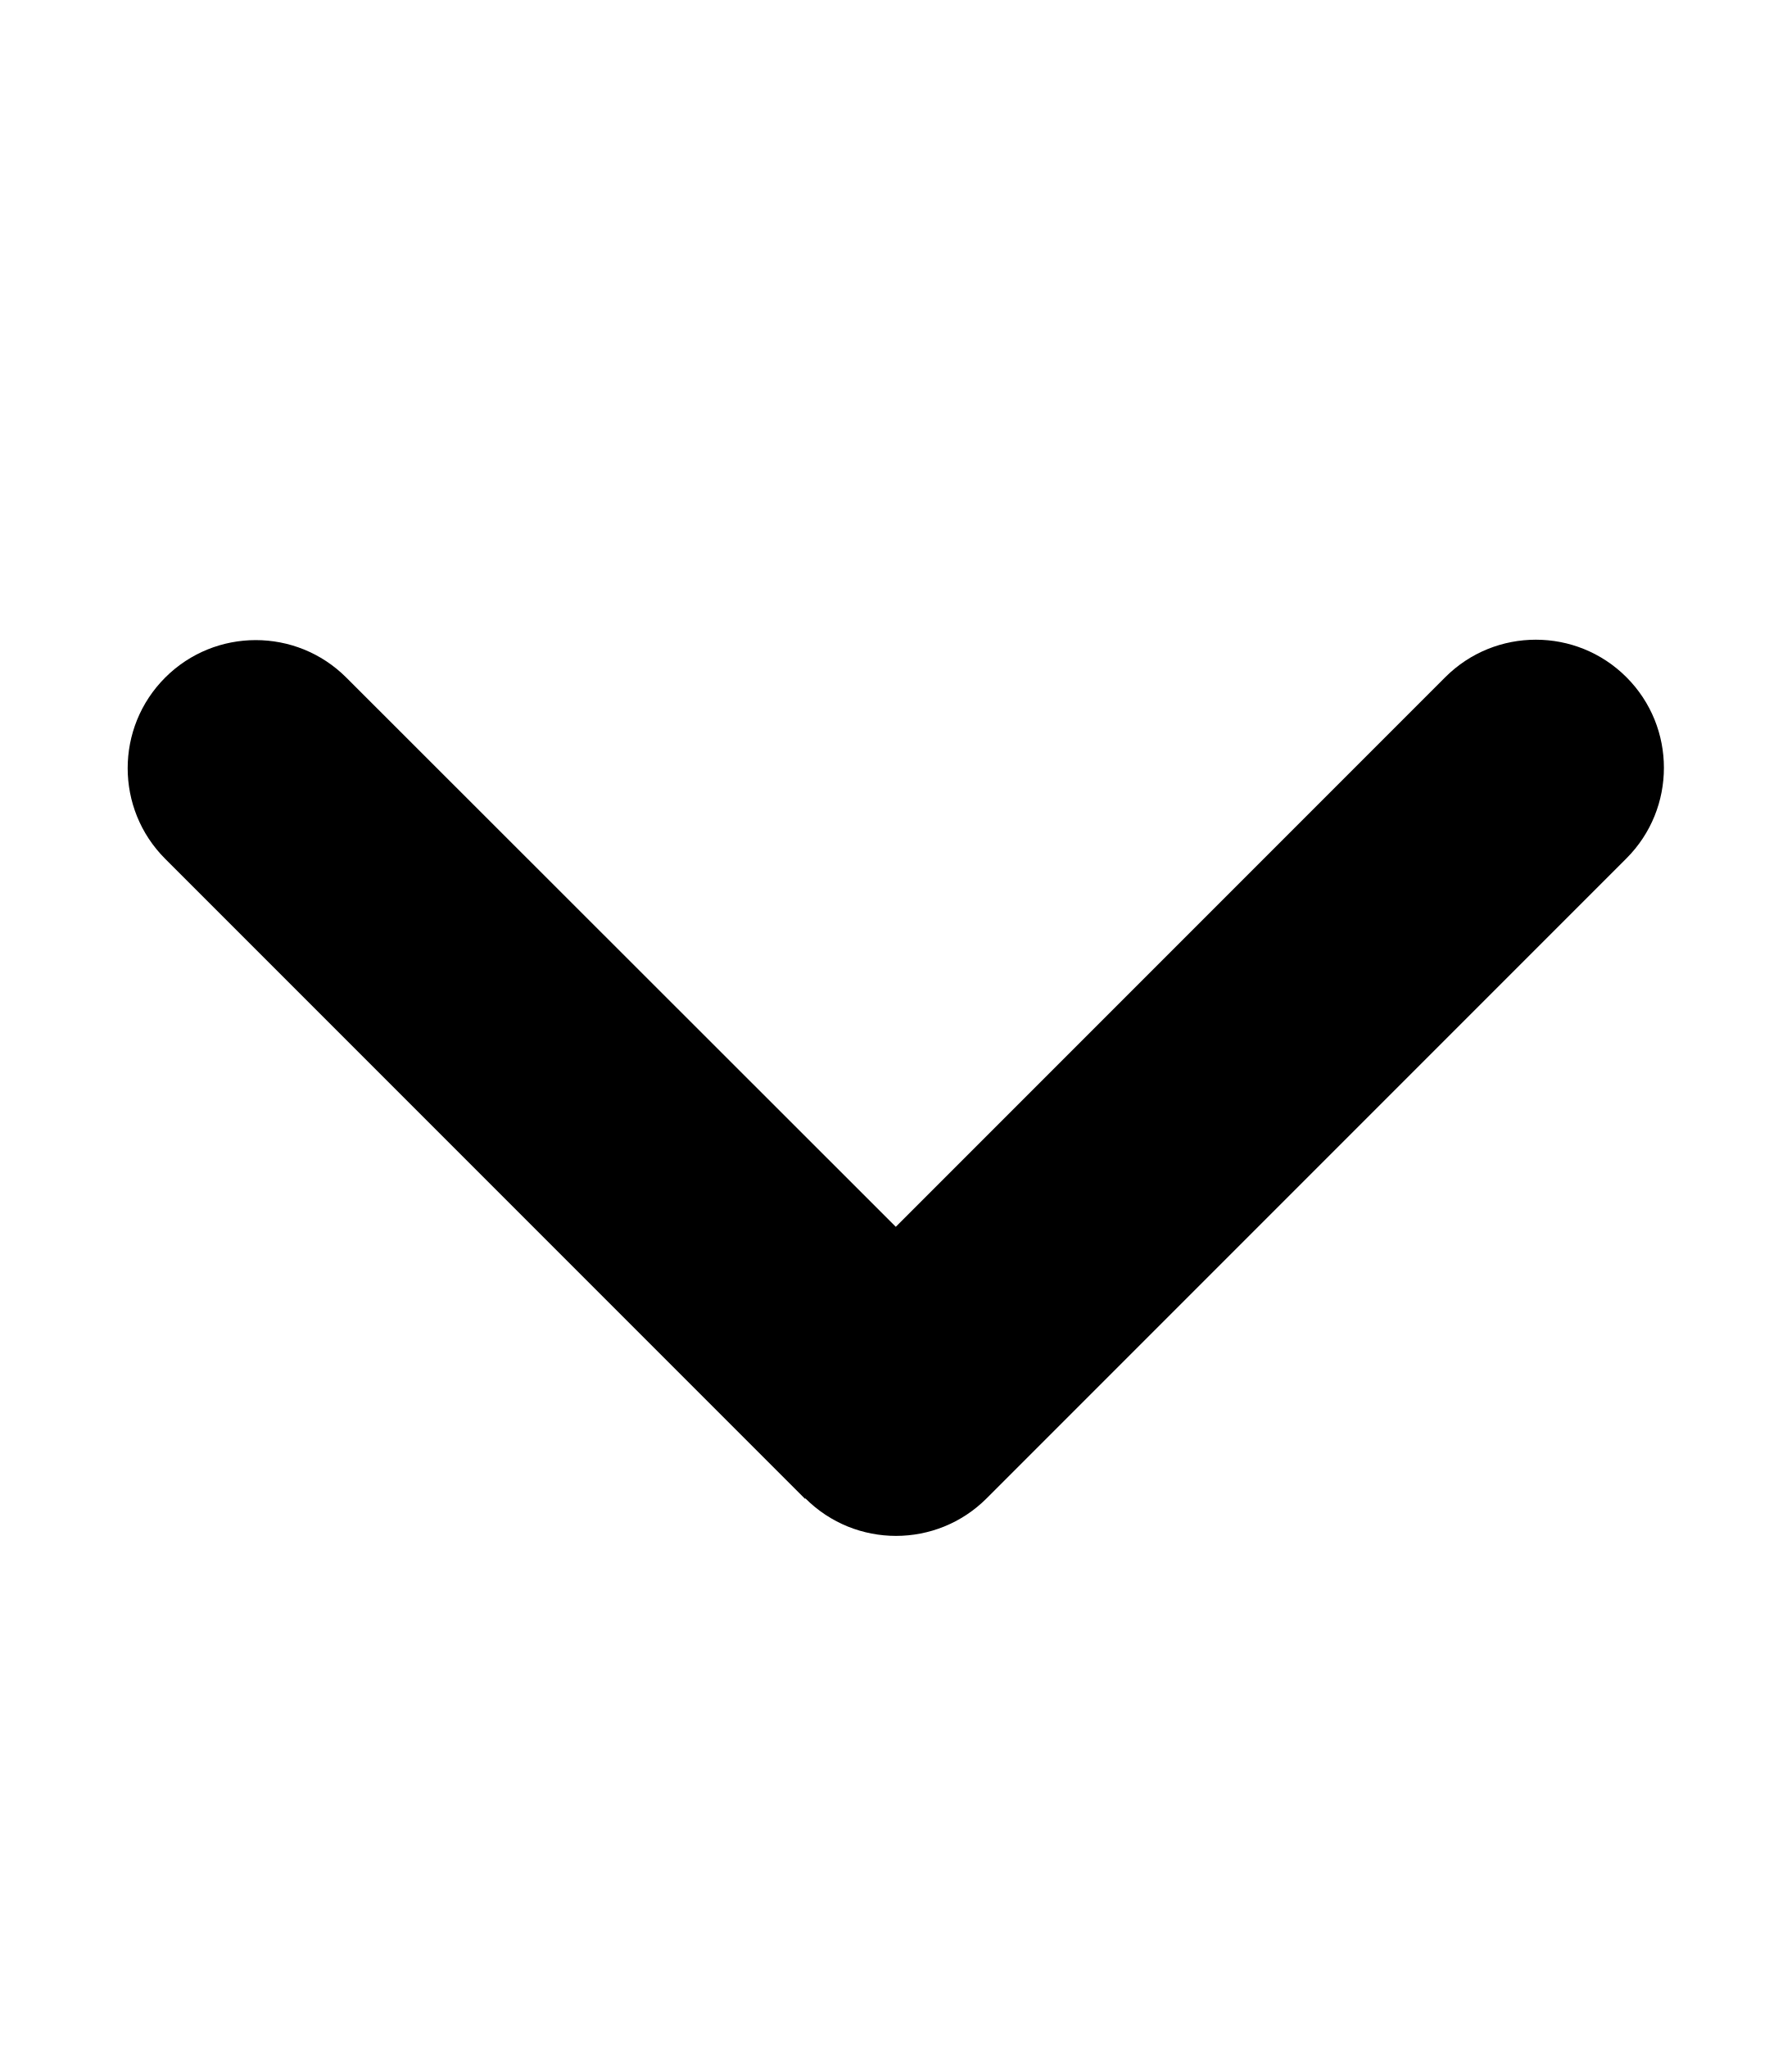
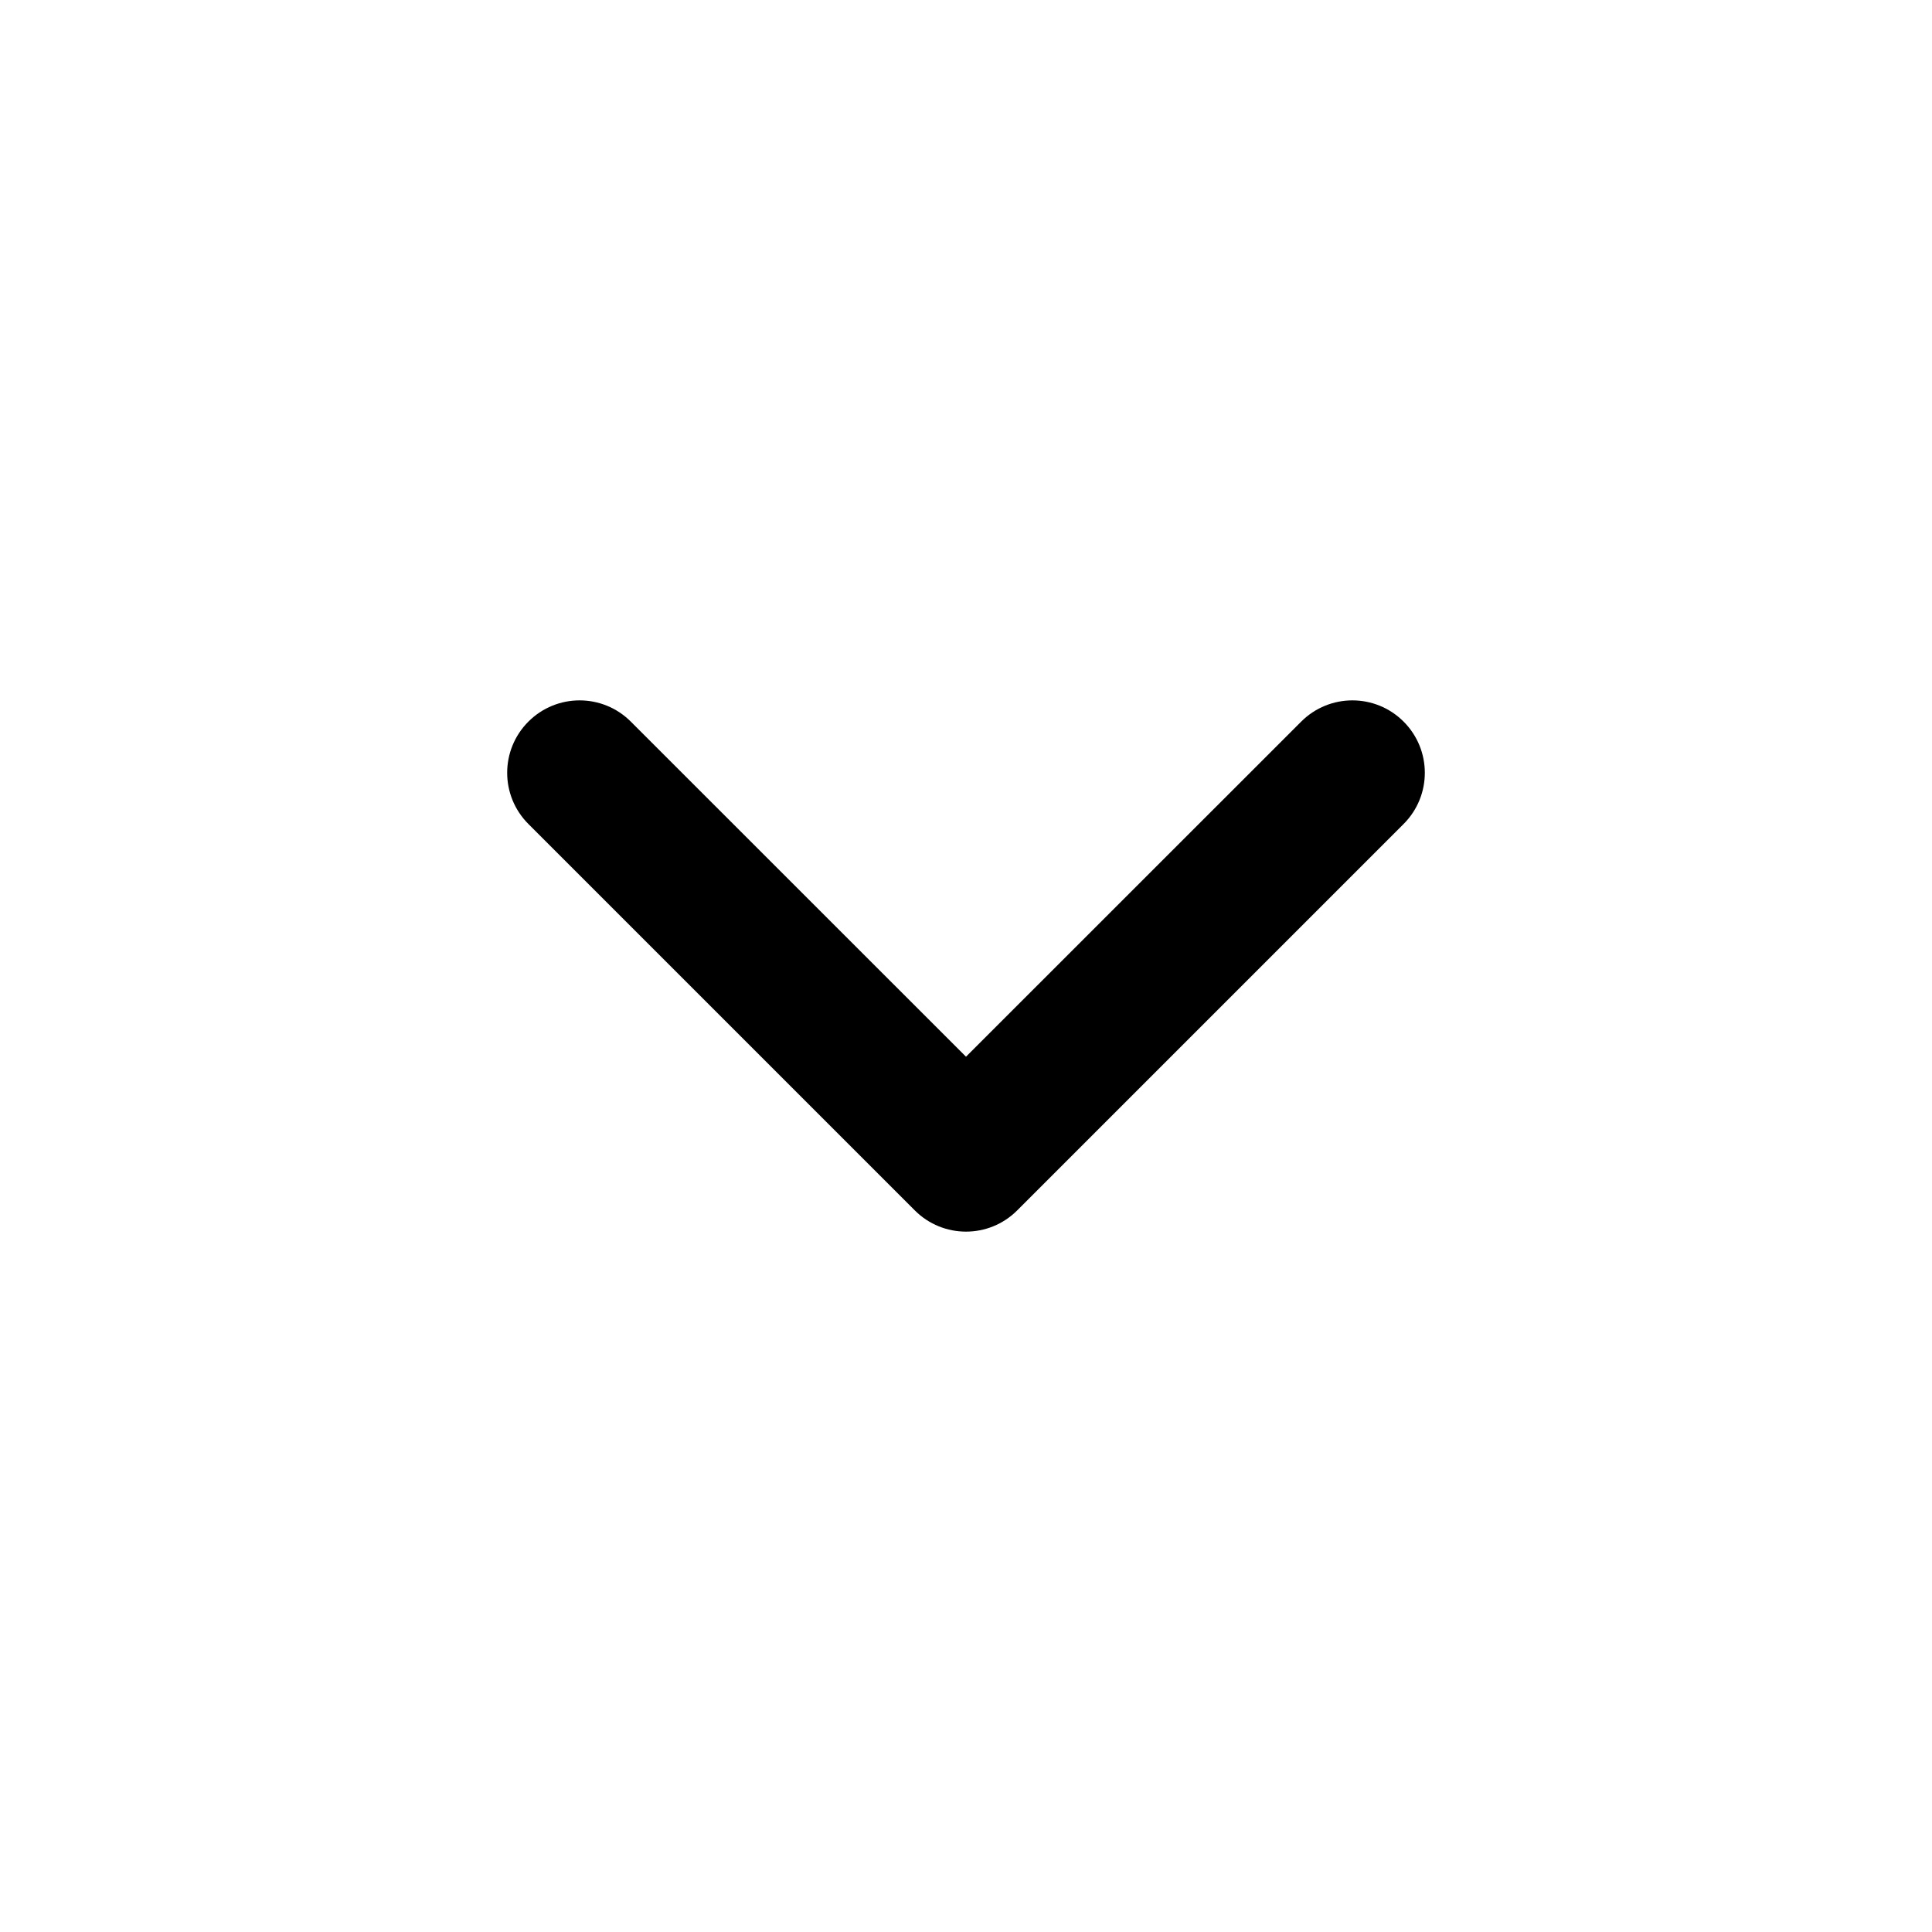
- <svg className="icon" viewBox="0 0 448 512">
-   <path d="M201.4 374.6c12.5 12.5 32.8 12.5 45.3 0l160-160c12.5-12.5 12.5-32.8 0-45.3s-32.8-12.5-45.3 0L224 306.7 86.6 169.4c-12.5-12.5-32.8-12.5-45.3 0s-12.5 32.8 0 45.3l160 160z" />
+ <svg viewBox="0 0 20 20" width="24" height="24">
+   <path d="M10.53 12.53L10 12L9.47 12.53C9.763 12.823 10.237 12.823 10.53 12.53ZM10 10.939L6.53 7.47C6.237 7.177 5.763 7.177 5.47 7.47C5.177 7.763 5.177 8.237 5.47 8.53L9.47 12.53L10 12L10.53 12.53L14.53 8.53C14.823 8.237 14.823 7.763 14.53 7.47C14.237 7.177 13.763 7.177 13.47 7.47L10 10.939Z" fill-rule="evenodd" clip-rule="evenodd" />
</svg>
